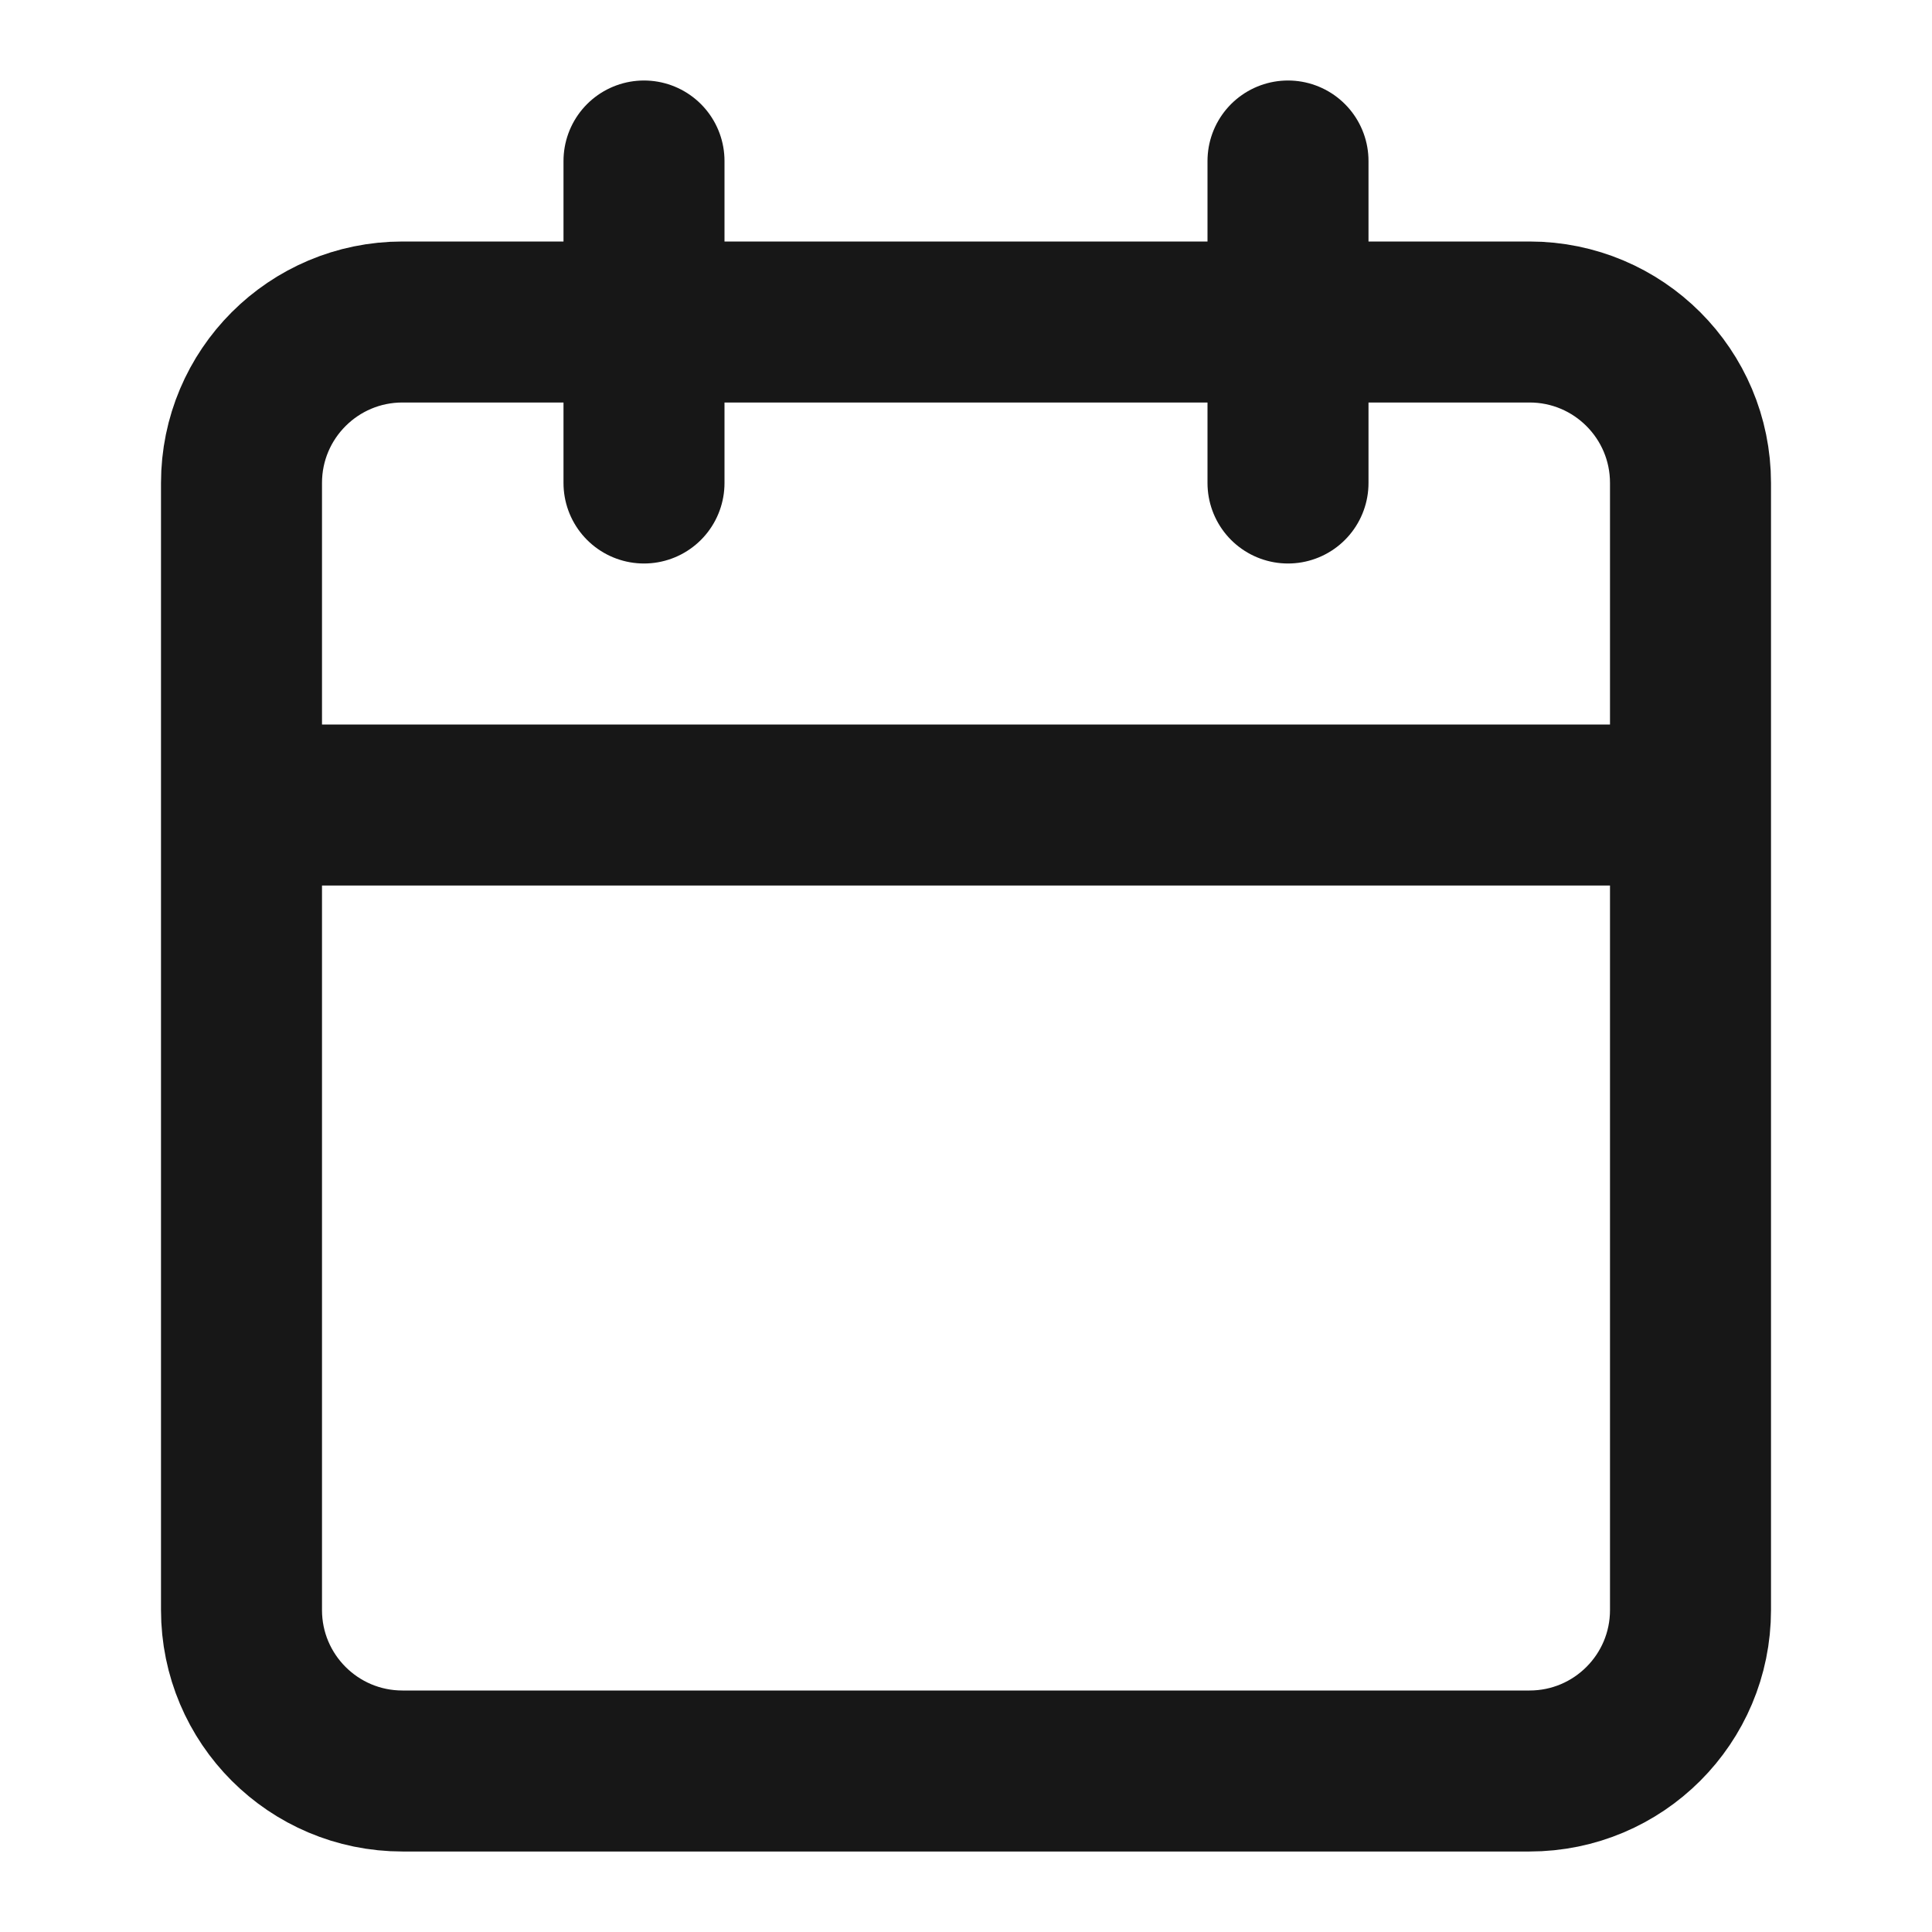
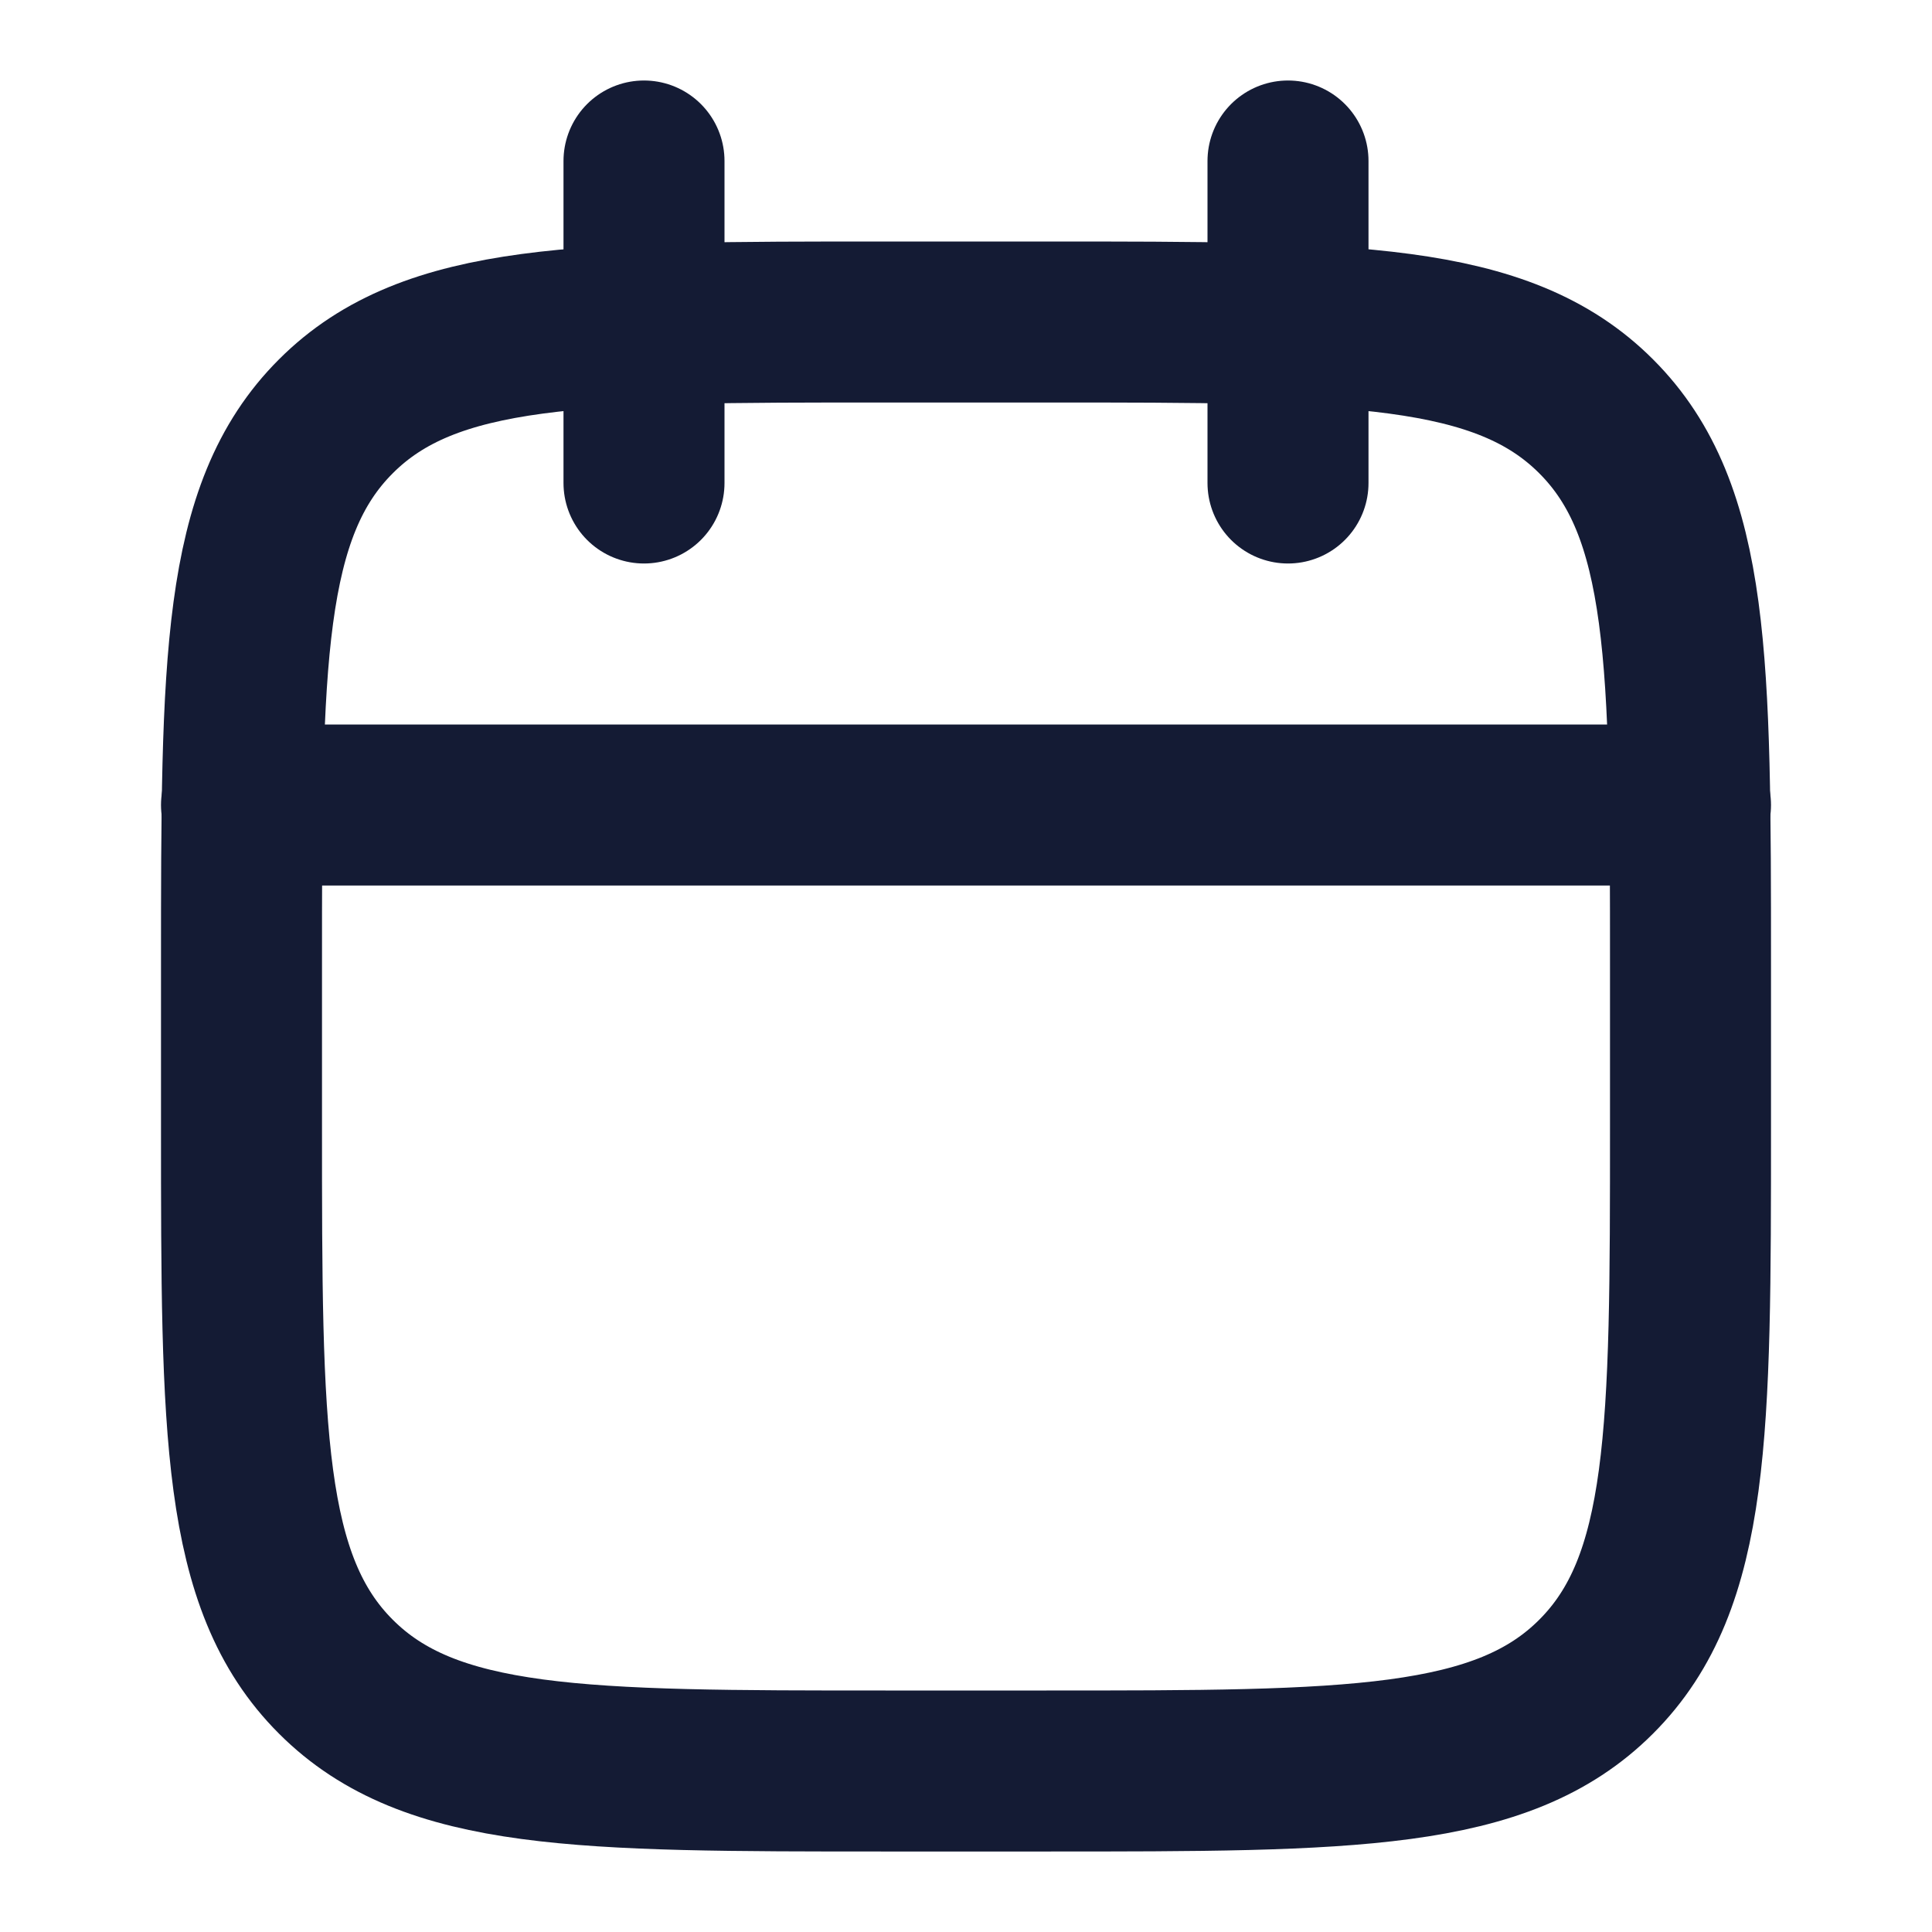
- <svg xmlns="http://www.w3.org/2000/svg" width="24" height="24" viewBox="0 0 24 24" fill="none">
-   <path d="M16 2V6M8 2V6M3 10H21M5 4H19C20.105 4 21 4.895 21 6V20C21 21.105 20.105 22 19 22H5C3.895 22 3 21.105 3 20V6C3 4.895 3.895 4 5 4Z" stroke="#171717" stroke-width="2" stroke-linecap="round" stroke-linejoin="round" />
+ <svg xmlns="http://www.w3.org/2000/svg" width="18" height="18" viewBox="0 0 18 18" fill="none">
+   <path d="M12 1.5V4.5M6 1.5V4.5" stroke="#141B34" stroke-width="1.5" stroke-linecap="round" stroke-linejoin="round" />
+   <path d="M9.75 3H8.25C5.422 3 4.007 3 3.129 3.879C2.25 4.757 2.25 6.172 2.25 9V10.5C2.25 13.328 2.25 14.743 3.129 15.621C4.007 16.5 5.422 16.5 8.25 16.5H9.75C12.578 16.5 13.993 16.5 14.871 15.621C15.75 14.743 15.75 13.328 15.75 10.5V9C15.75 6.172 15.75 4.757 14.871 3.879C13.993 3 12.578 3 9.75 3Z" stroke="#141B34" stroke-width="1.5" stroke-linecap="round" stroke-linejoin="round" />
+   <path d="M2.25 7.5H15.75" stroke="#141B34" stroke-width="1.5" stroke-linecap="round" stroke-linejoin="round" />
</svg>
